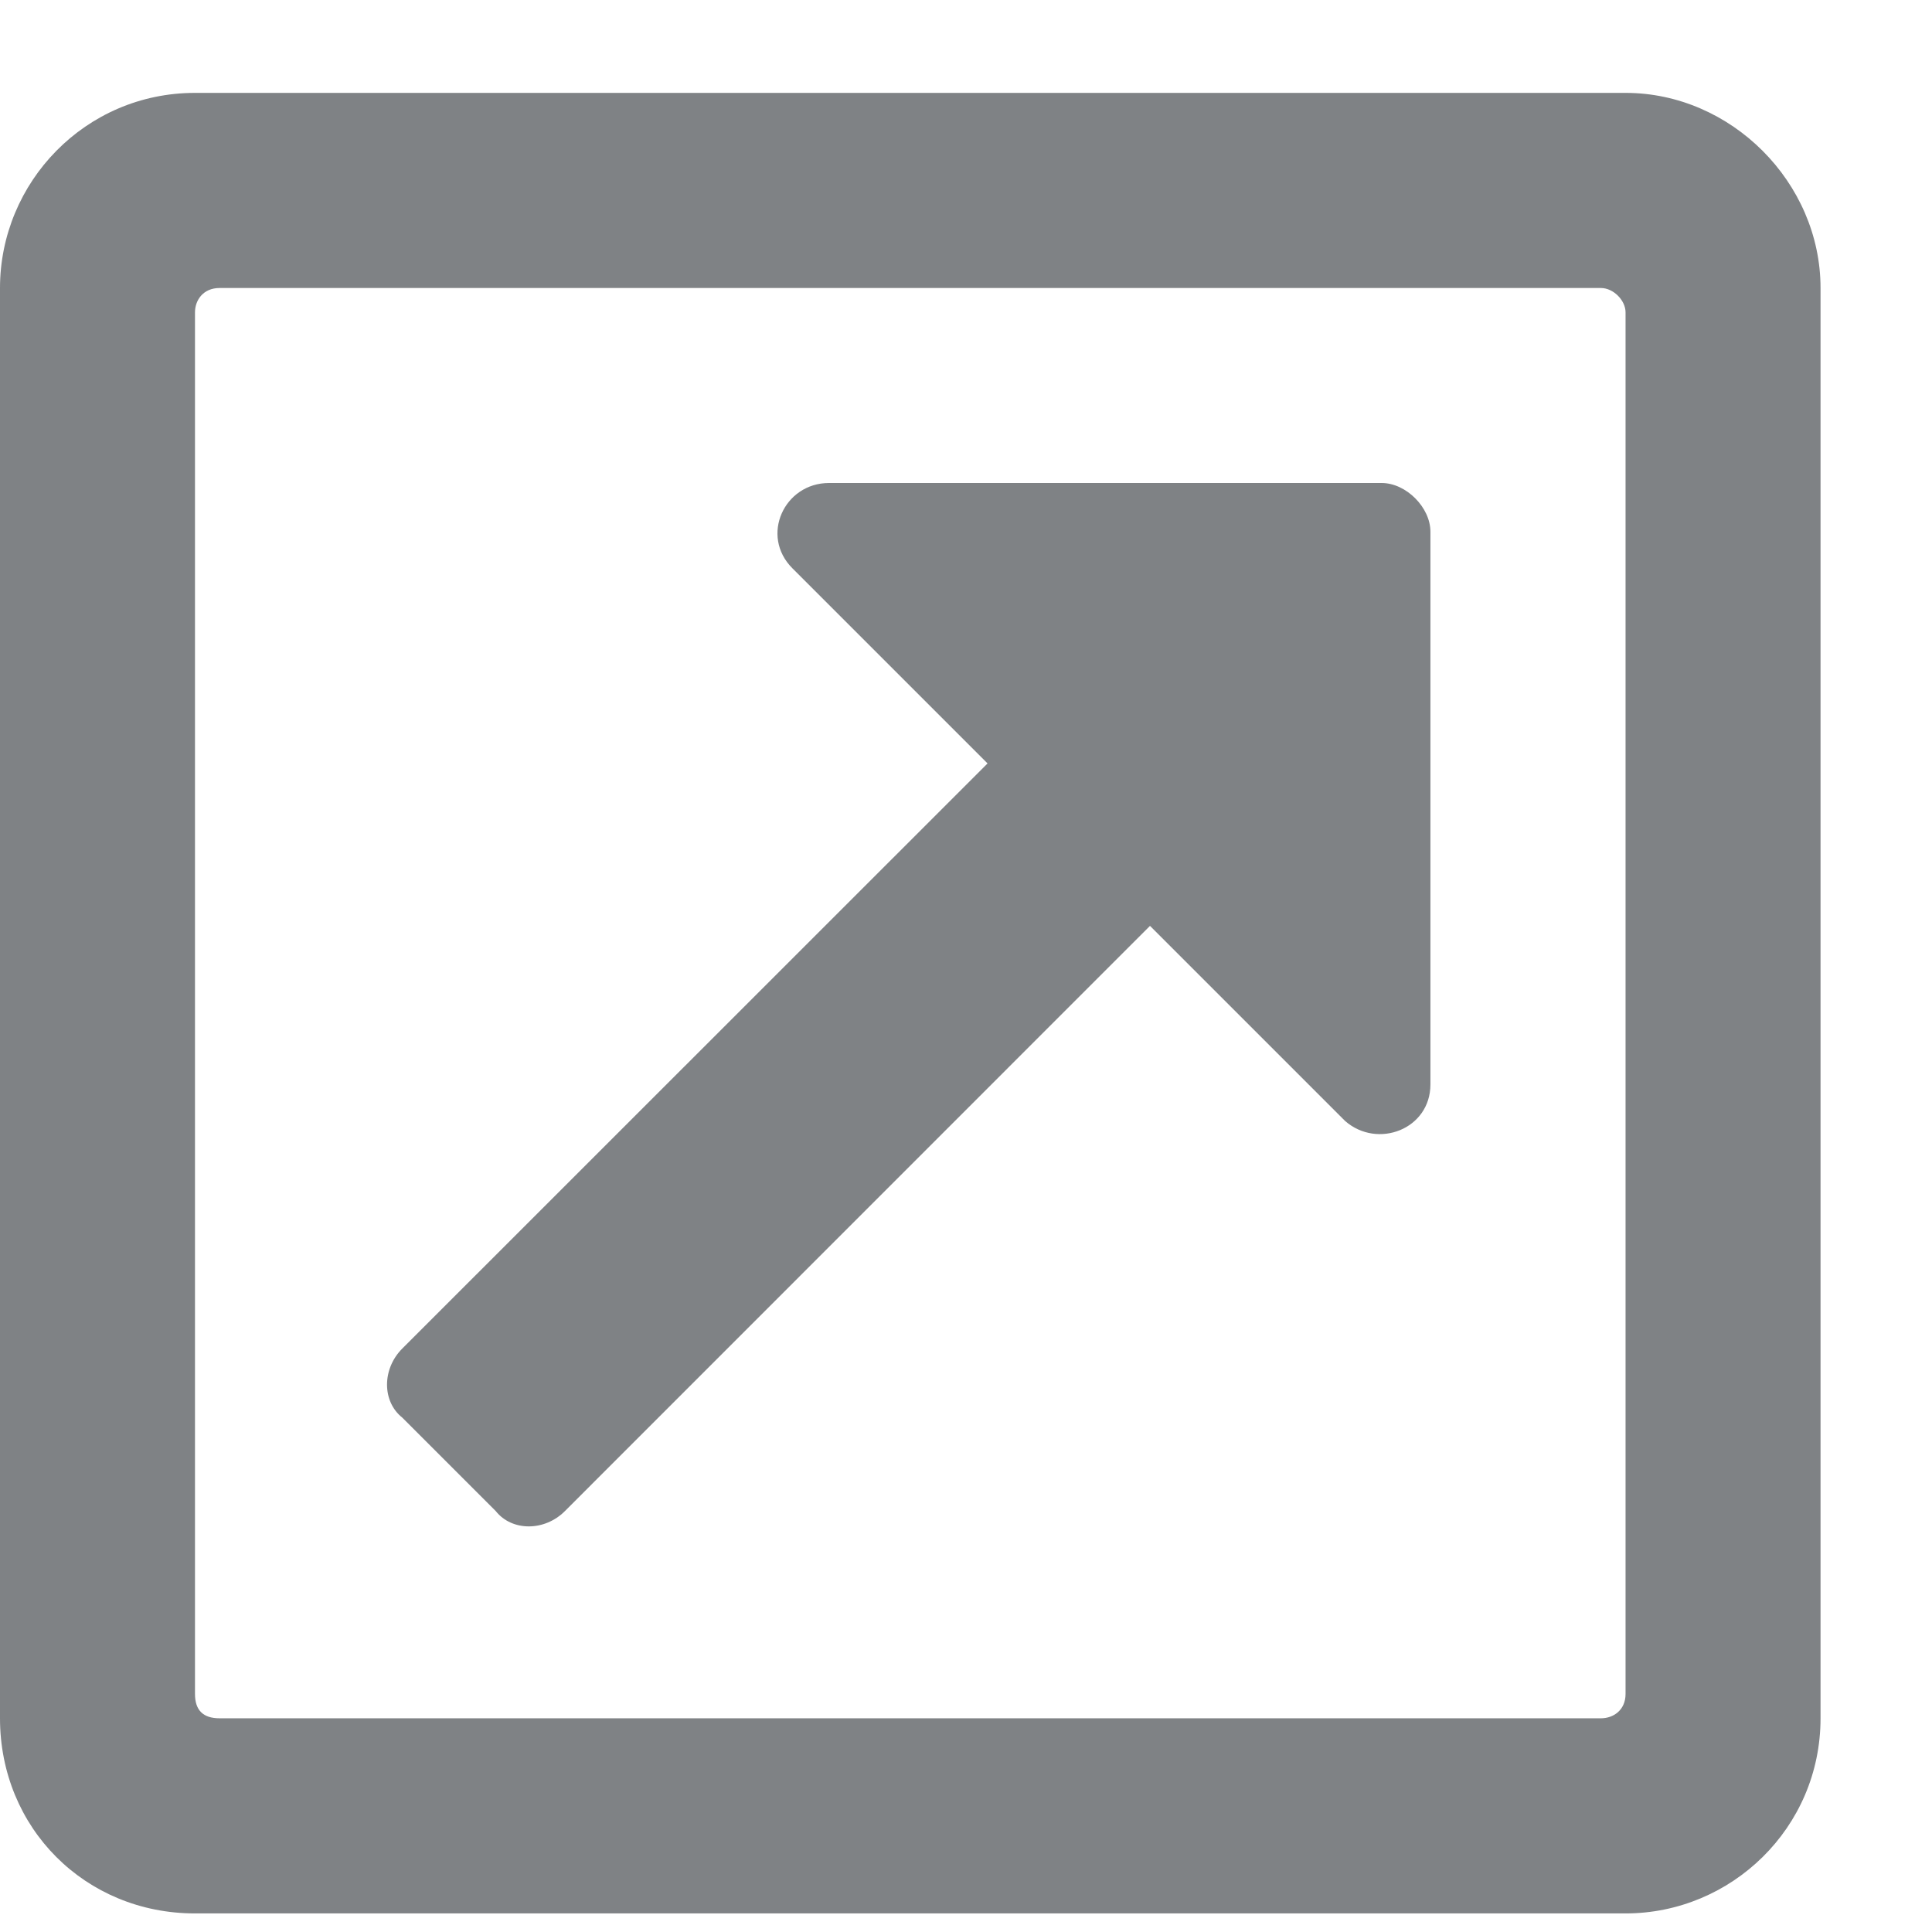
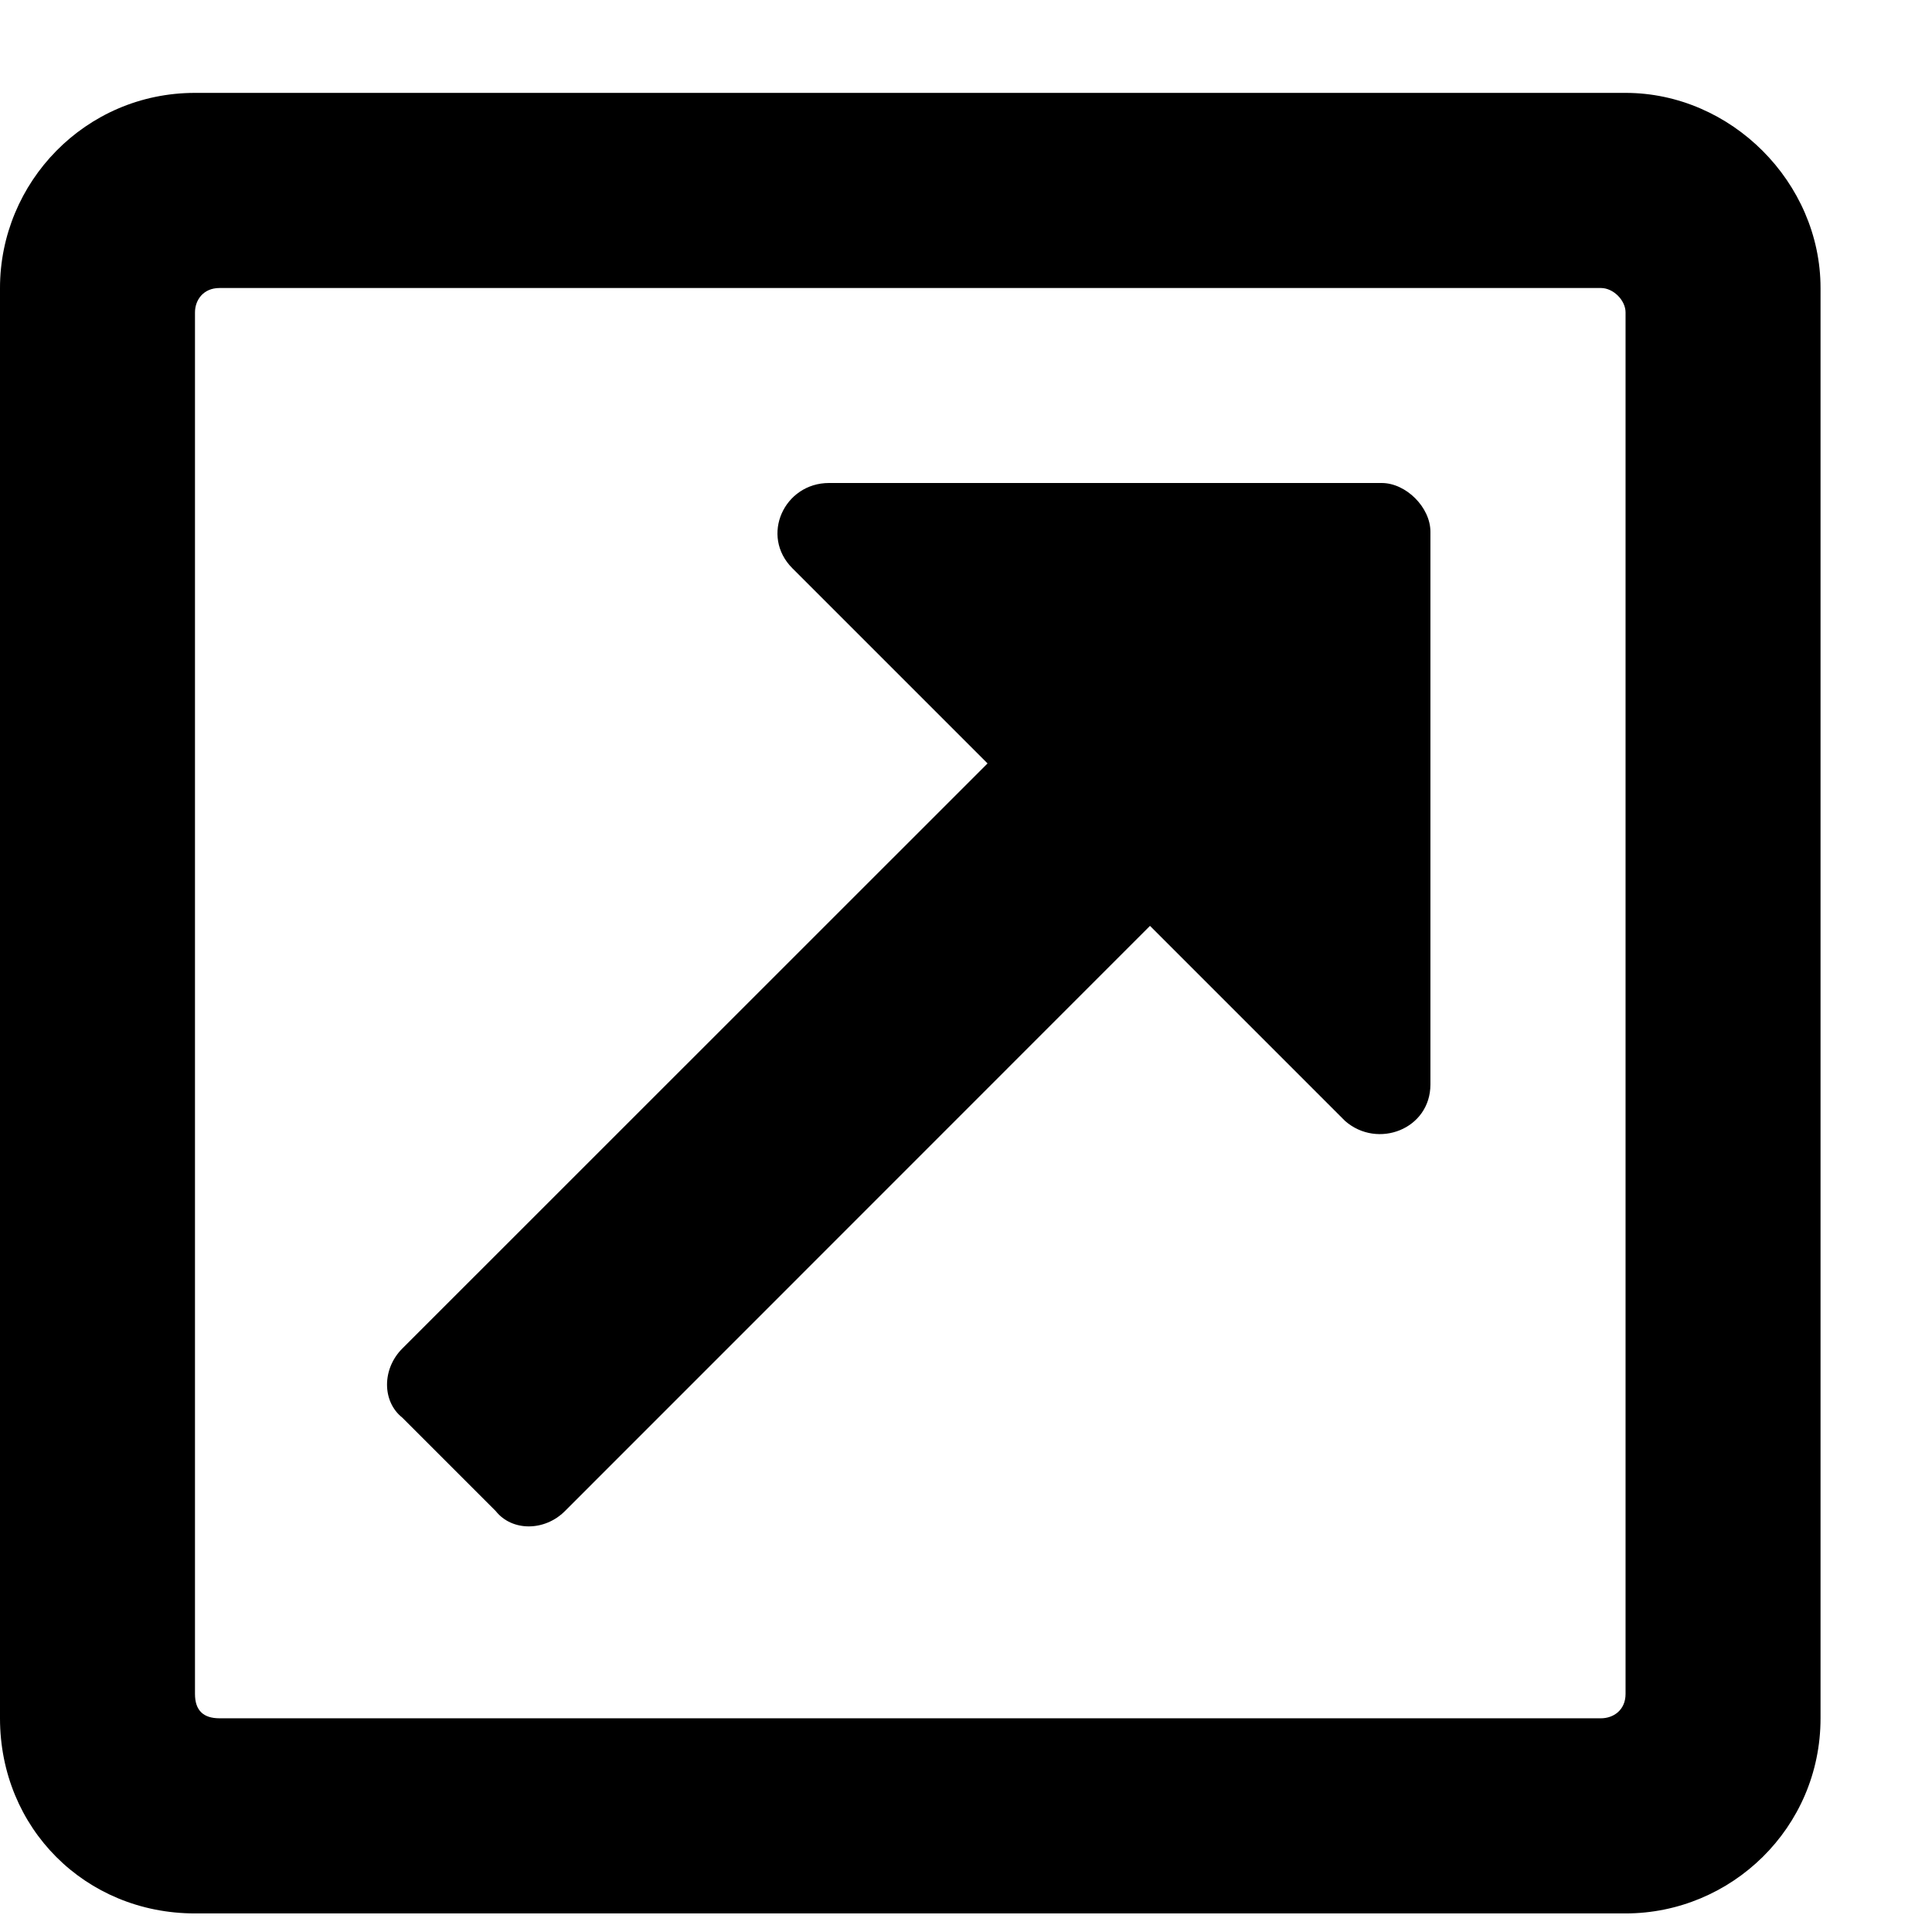
- <svg xmlns="http://www.w3.org/2000/svg" width="13" height="13" viewBox="0 0 13 13" fill="none">
-   <path d="M10.938 0.625H1.312C0.574 0.625 0 1.227 0 1.938V11.562C0 12.301 0.574 12.875 1.312 12.875H10.938C11.648 12.875 12.25 12.301 12.25 11.562V1.938C12.25 1.227 11.648 0.625 10.938 0.625ZM10.773 11.562H1.477C1.367 11.562 1.312 11.508 1.312 11.398V2.102C1.312 2.02 1.367 1.938 1.477 1.938H10.773C10.855 1.938 10.938 2.02 10.938 2.102V11.398C10.938 11.508 10.855 11.562 10.773 11.562ZM9.297 3.25H5.578C5.277 3.25 5.113 3.605 5.332 3.824L6.645 5.137L2.707 9.074C2.57 9.211 2.57 9.43 2.707 9.539L3.336 10.168C3.445 10.305 3.664 10.305 3.801 10.168L7.738 6.23L9.051 7.543C9.27 7.734 9.625 7.598 9.625 7.297V3.578C9.625 3.414 9.461 3.25 9.297 3.25Z" fill="#7F8285" />
+ <svg xmlns="http://www.w3.org/2000/svg" width="13" height="13" viewBox="0 0 13 13">
+   <path d="M10.938 0.625H1.312C0.574 0.625 0 1.227 0 1.938V11.562C0 12.301 0.574 12.875 1.312 12.875H10.938C11.648 12.875 12.25 12.301 12.25 11.562V1.938C12.25 1.227 11.648 0.625 10.938 0.625ZM10.773 11.562H1.477C1.367 11.562 1.312 11.508 1.312 11.398V2.102C1.312 2.02 1.367 1.938 1.477 1.938H10.773C10.855 1.938 10.938 2.02 10.938 2.102V11.398C10.938 11.508 10.855 11.562 10.773 11.562ZM9.297 3.25H5.578C5.277 3.25 5.113 3.605 5.332 3.824L6.645 5.137L2.707 9.074C2.57 9.211 2.57 9.43 2.707 9.539L3.336 10.168C3.445 10.305 3.664 10.305 3.801 10.168L7.738 6.23L9.051 7.543C9.27 7.734 9.625 7.598 9.625 7.297V3.578C9.625 3.414 9.461 3.25 9.297 3.25Z" />
</svg>
